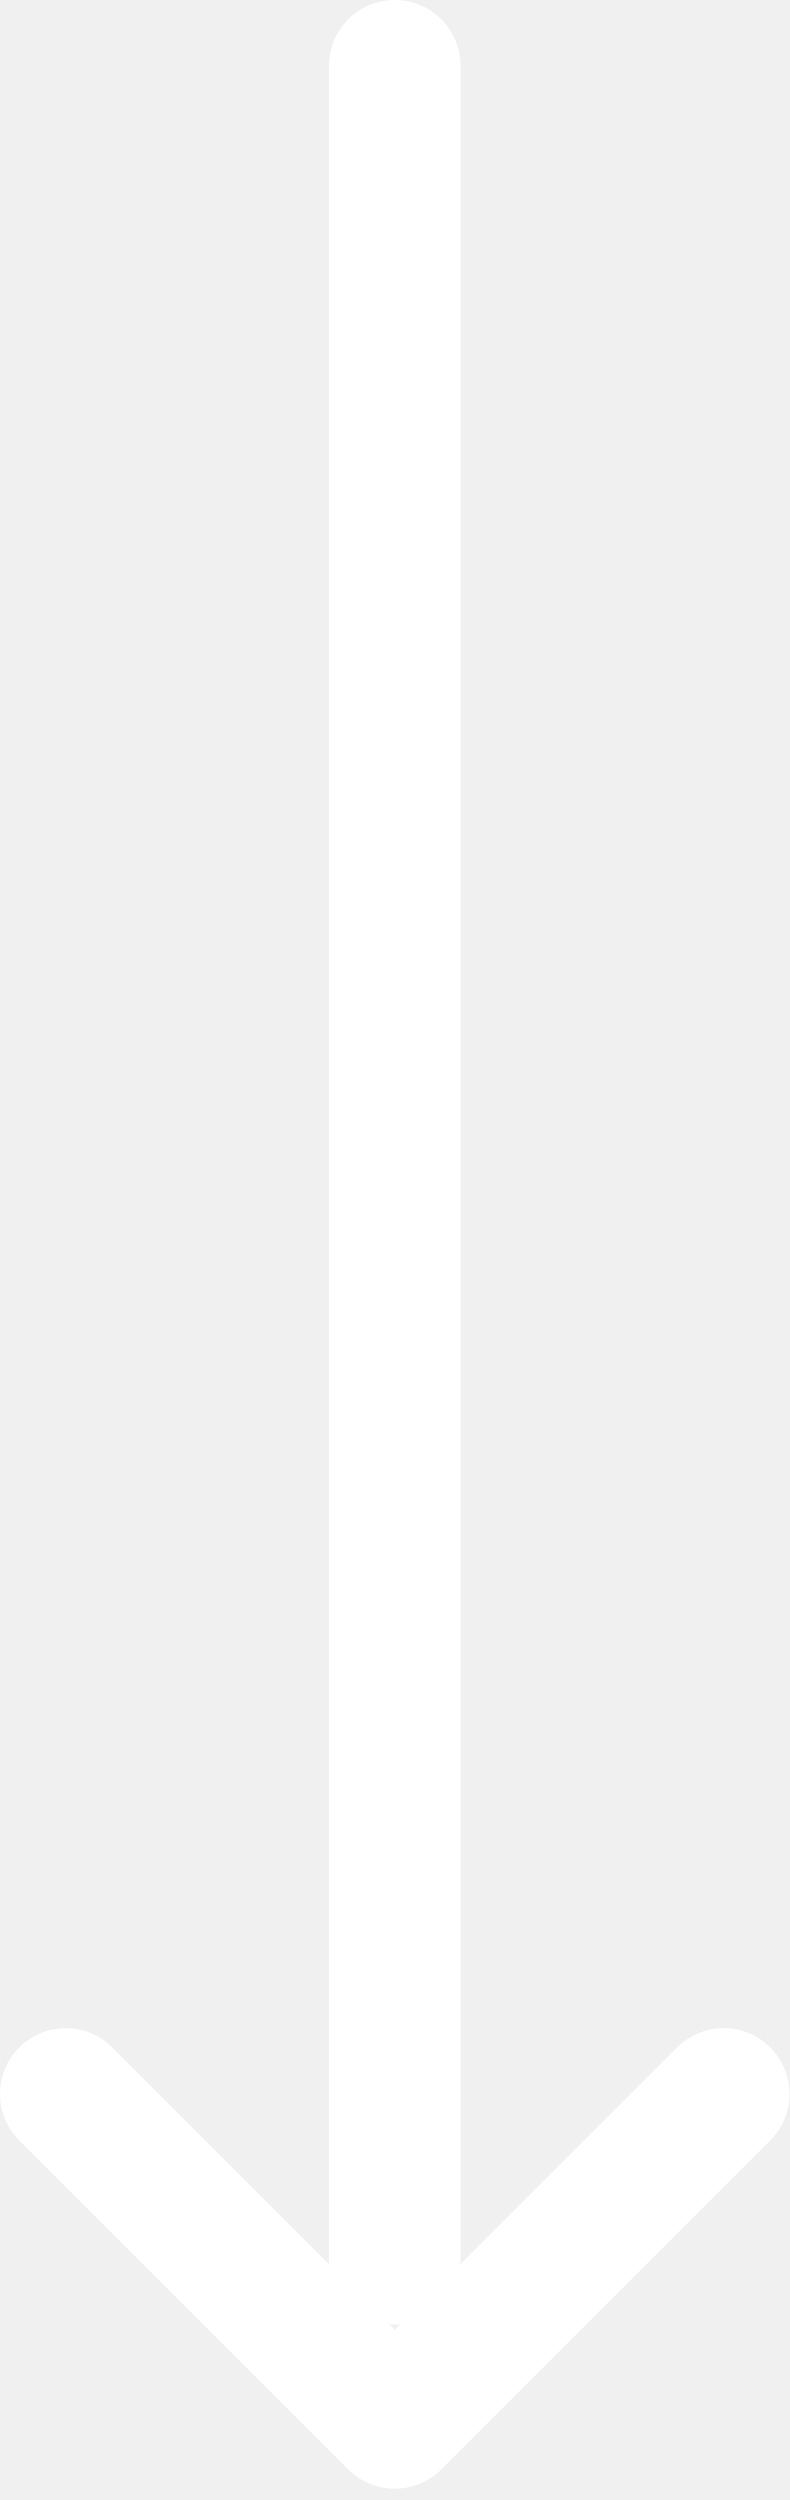
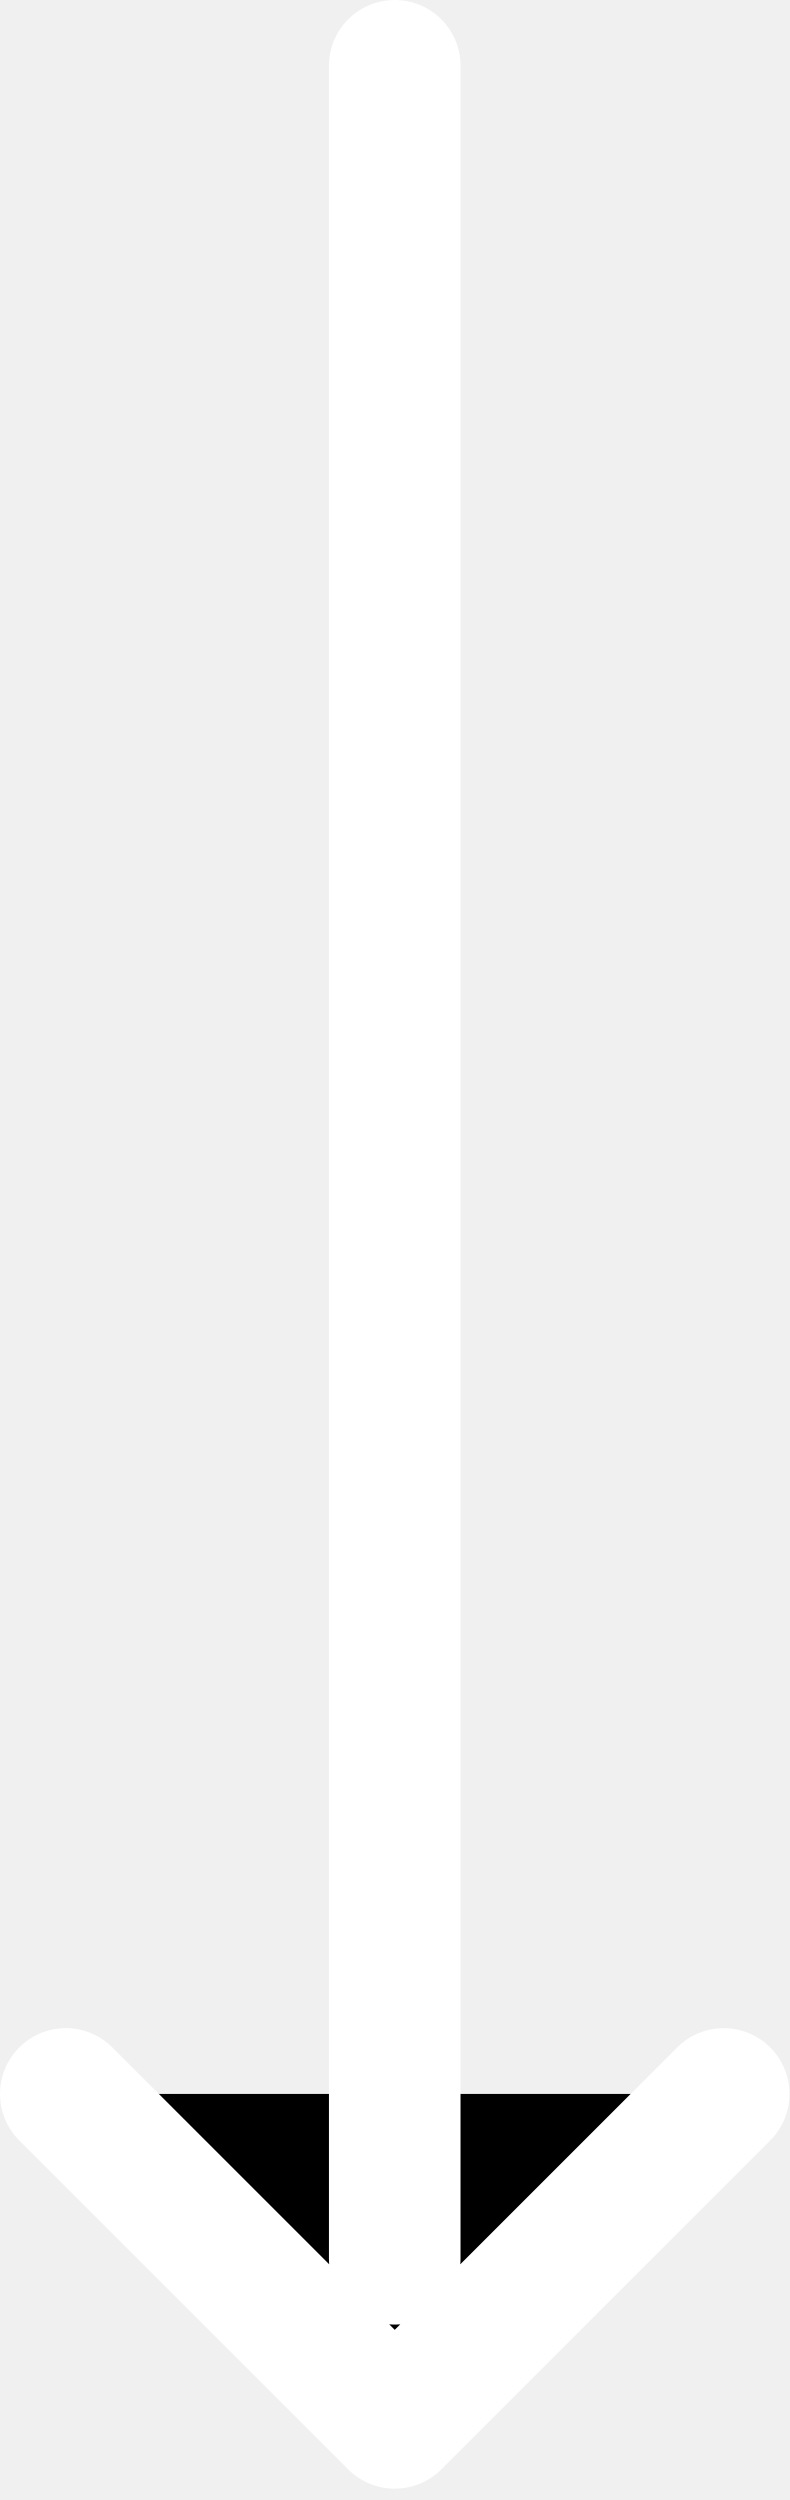
<svg xmlns="http://www.w3.org/2000/svg" width="36" height="114">
-   <g stroke="#FFF" stroke-width="6" fill="none" fill-rule="evenodd" stroke-linecap="round" stroke-linejoin="round">
+   <g stroke="#FFF" stroke-width="6" stroke-linecap="round" stroke-linejoin="round">
    <path d="M18 3v100M3 95.484l15 15 15-15" />
  </g>
</svg>
